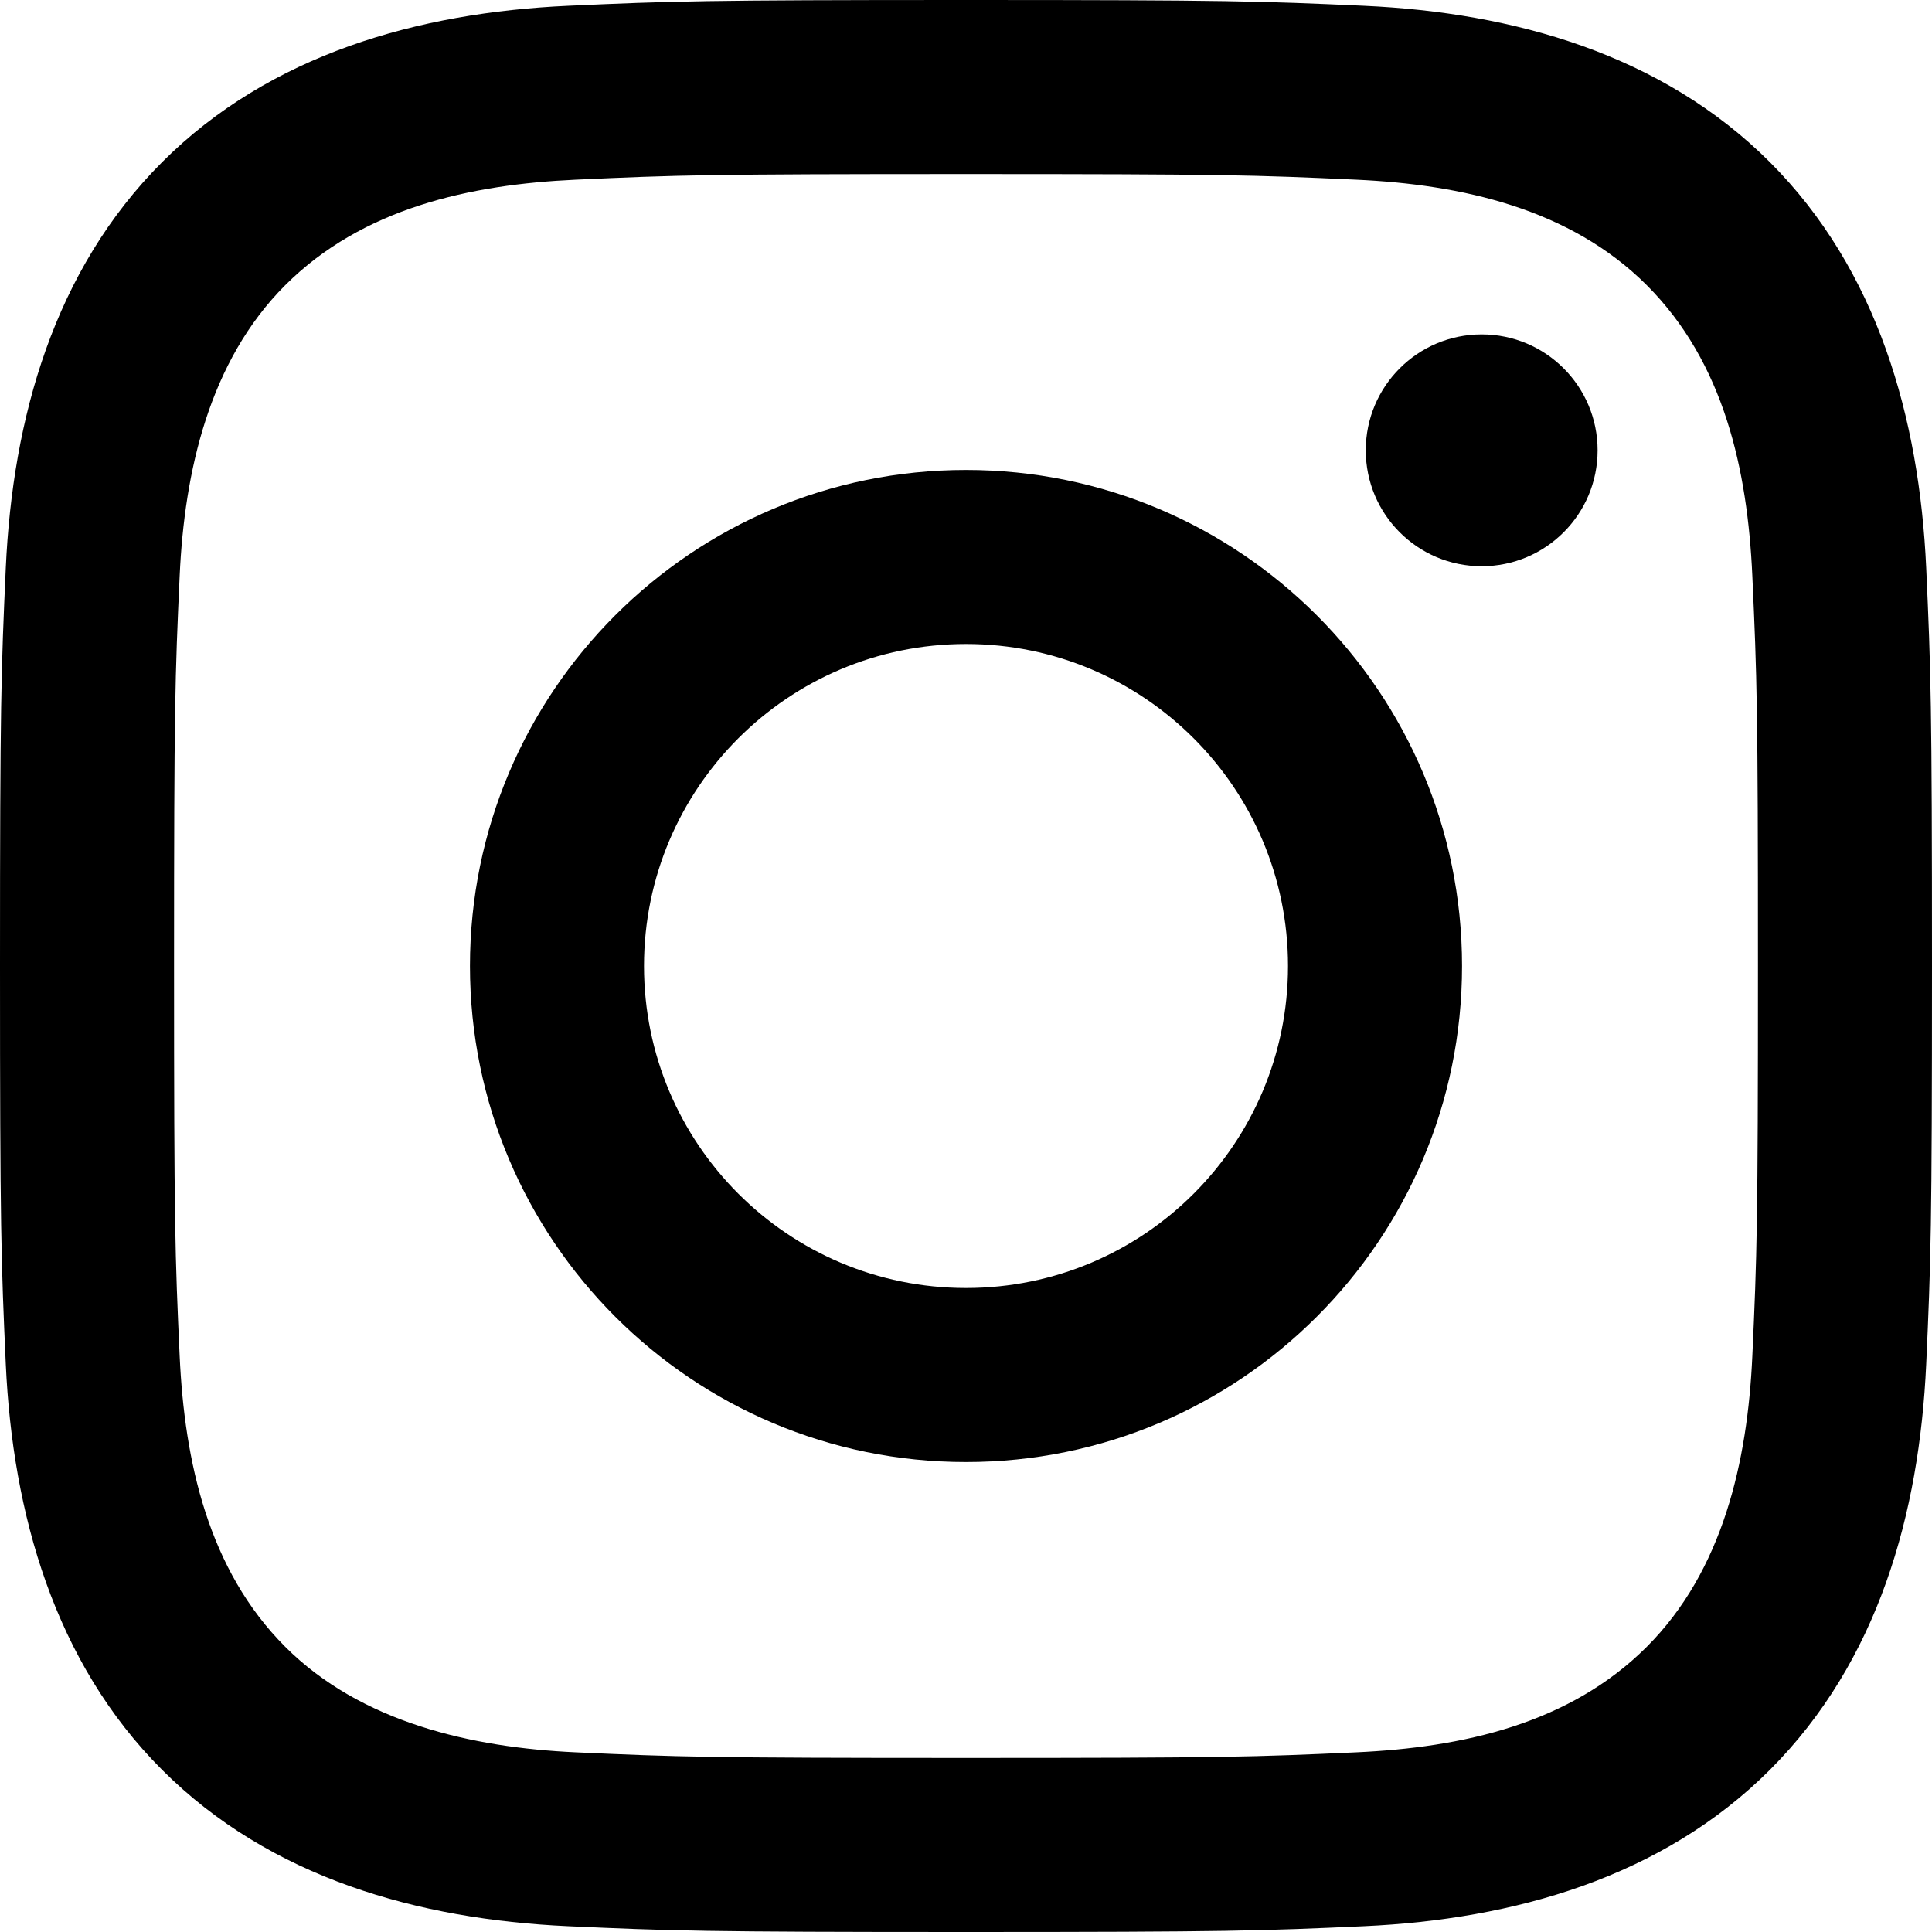
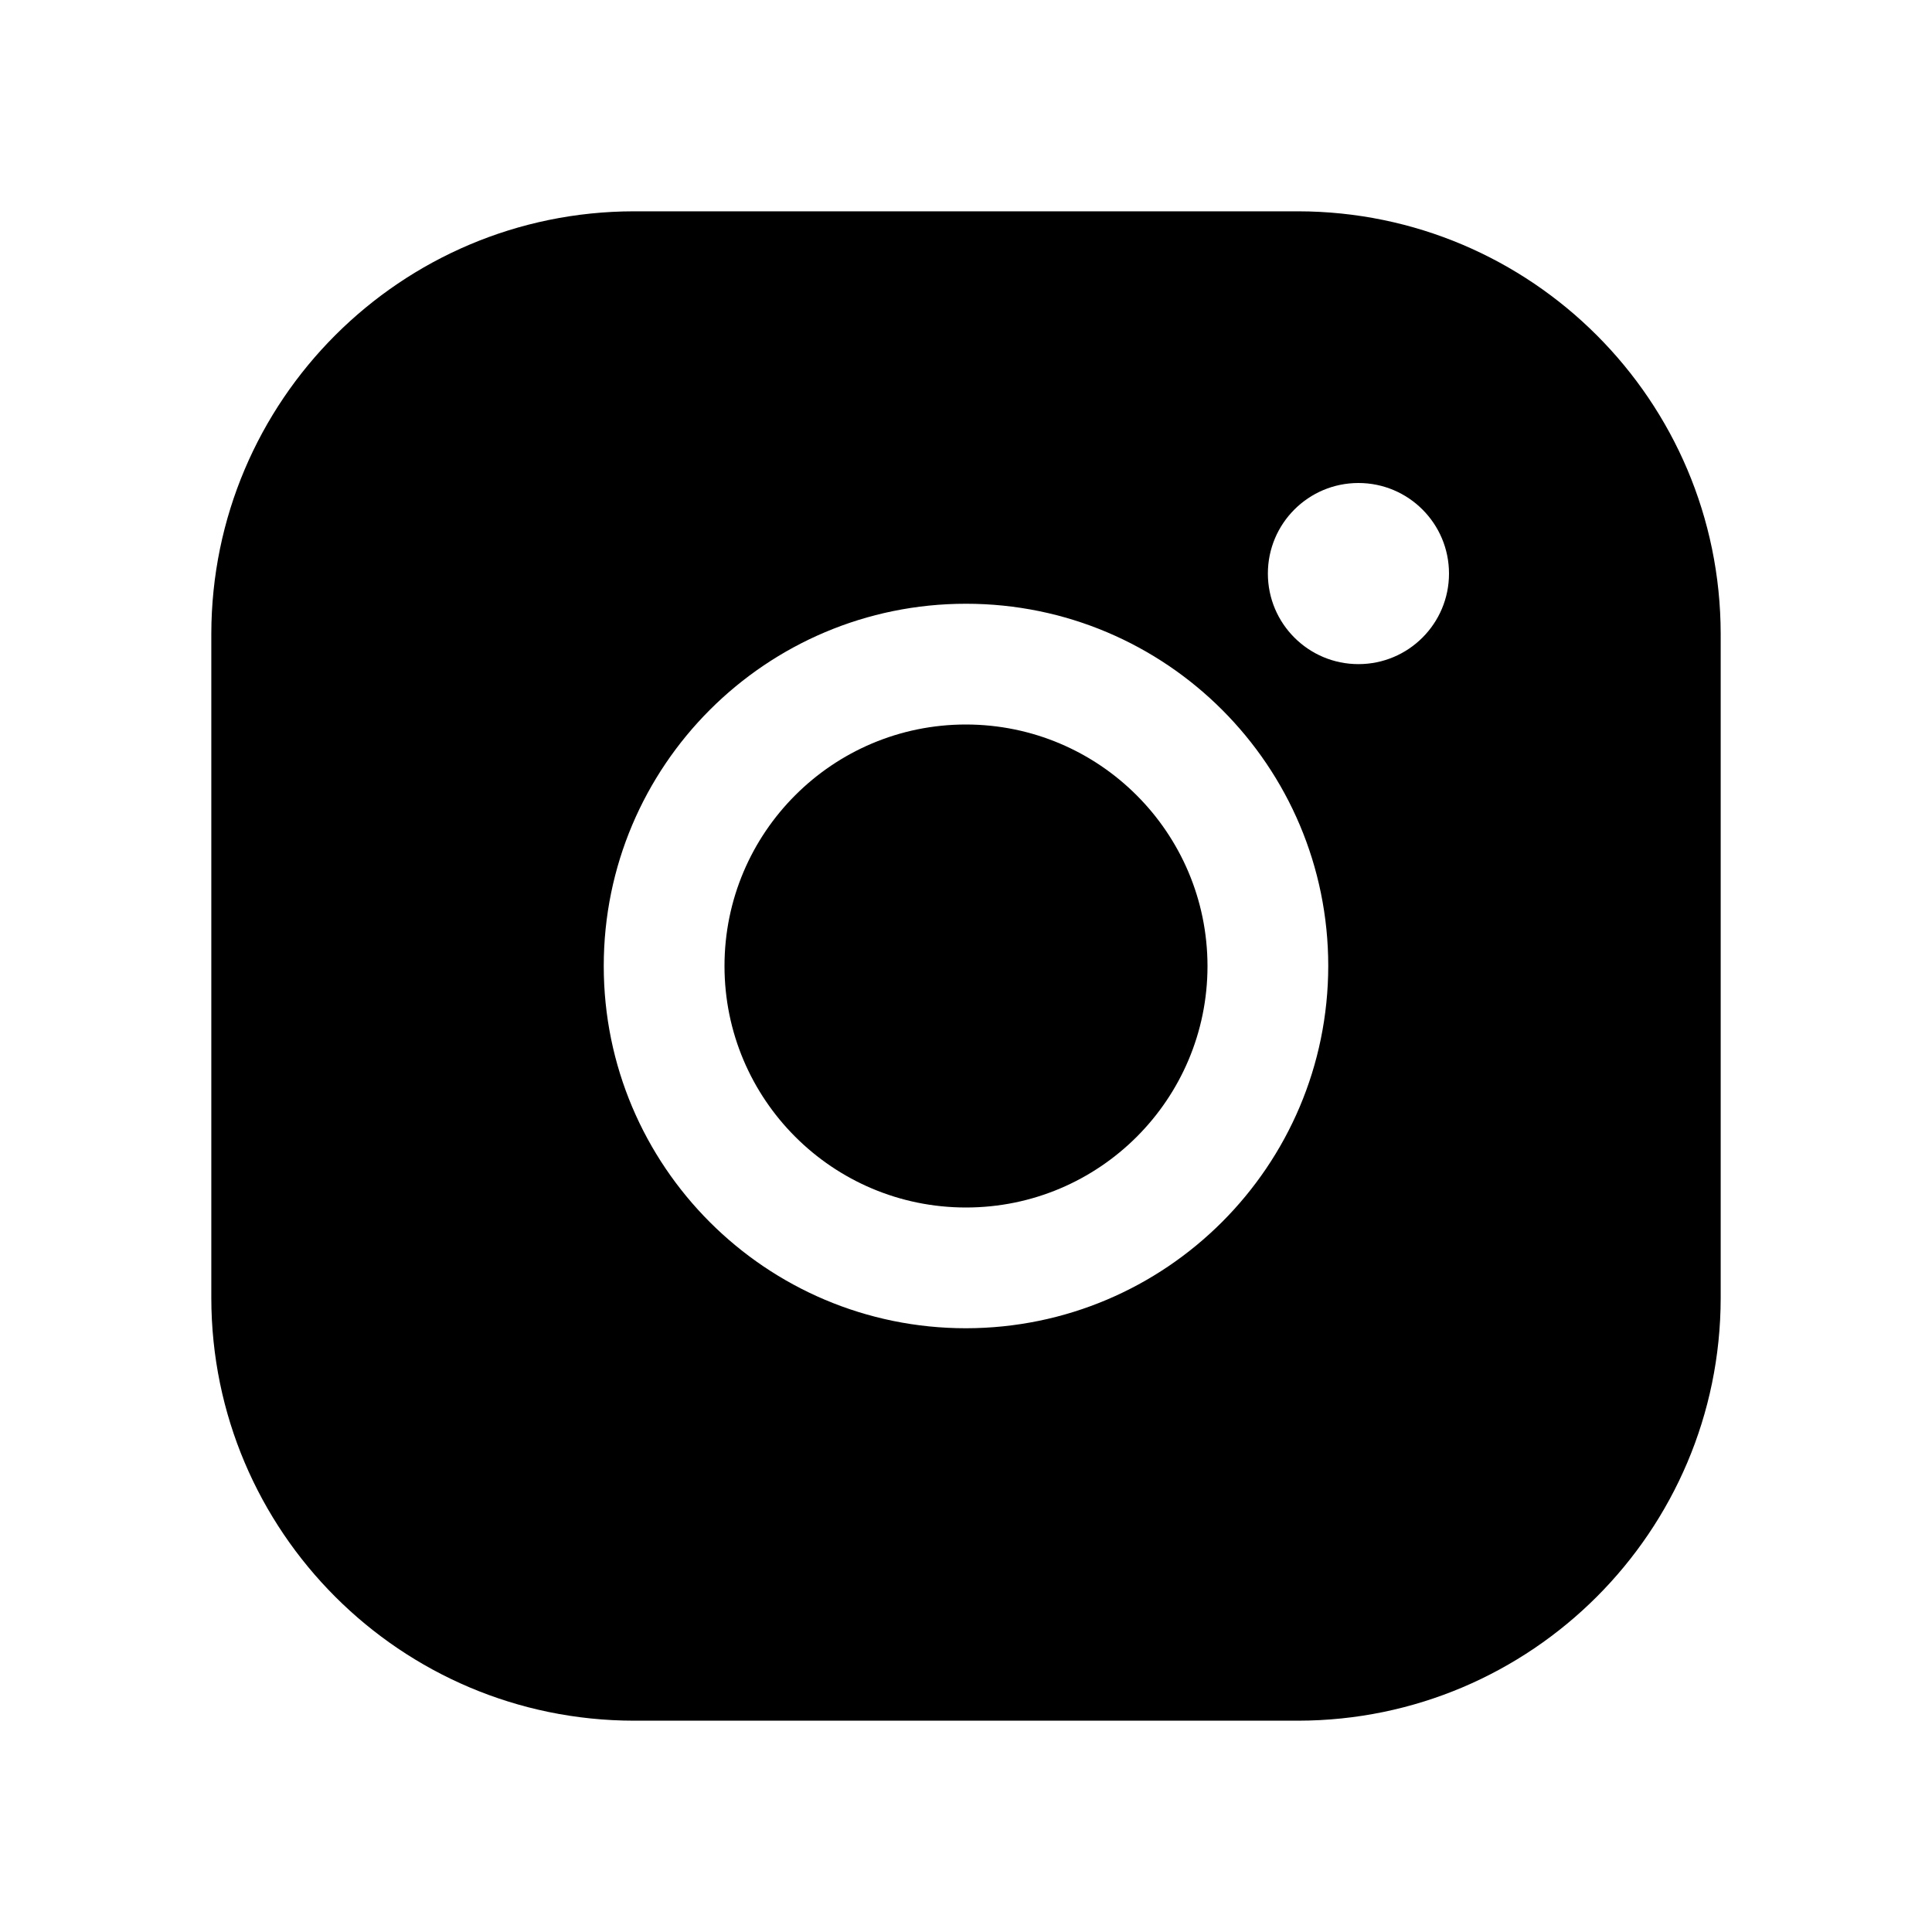
- <svg xmlns="http://www.w3.org/2000/svg" version="1.1" id="Capa_1" x="0px" y="0px" viewBox="0 0 24 24" style="enable-background:new 0 0 24 24;" xml:space="preserve" width="512" height="512">
-   <g>
-     <path d="M12,2.162c3.204,0,3.584,0.012,4.849,0.07c1.308,0.06,2.655,0.358,3.608,1.311c0.962,0.962,1.251,2.296,1.311,3.608   c0.058,1.265,0.07,1.645,0.07,4.849c0,3.204-0.012,3.584-0.07,4.849c-0.059,1.301-0.364,2.661-1.311,3.608   c-0.962,0.962-2.295,1.251-3.608,1.311c-1.265,0.058-1.645,0.07-4.849,0.07s-3.584-0.012-4.849-0.07   c-1.291-0.059-2.669-0.371-3.608-1.311c-0.957-0.957-1.251-2.304-1.311-3.608c-0.058-1.265-0.07-1.645-0.07-4.849   c0-3.204,0.012-3.584,0.07-4.849c0.059-1.296,0.367-2.664,1.311-3.608c0.96-0.96,2.299-1.251,3.608-1.311   C8.416,2.174,8.796,2.162,12,2.162 M12,0C8.741,0,8.332,0.014,7.052,0.072C5.197,0.157,3.355,0.673,2.014,2.014   C0.668,3.36,0.157,5.198,0.072,7.052C0.014,8.332,0,8.741,0,12c0,3.259,0.014,3.668,0.072,4.948c0.085,1.853,0.603,3.7,1.942,5.038   c1.345,1.345,3.186,1.857,5.038,1.942C8.332,23.986,8.741,24,12,24c3.259,0,3.668-0.014,4.948-0.072   c1.854-0.085,3.698-0.602,5.038-1.942c1.347-1.347,1.857-3.184,1.942-5.038C23.986,15.668,24,15.259,24,12   c0-3.259-0.014-3.668-0.072-4.948c-0.085-1.855-0.602-3.698-1.942-5.038c-1.343-1.343-3.189-1.858-5.038-1.942   C15.668,0.014,15.259,0,12,0z" />
-     <path d="M12,5.838c-3.403,0-6.162,2.759-6.162,6.162c0,3.403,2.759,6.162,6.162,6.162s6.162-2.759,6.162-6.162   C18.162,8.597,15.403,5.838,12,5.838z M12,16c-2.209,0-4-1.791-4-4s1.791-4,4-4s4,1.791,4,4S14.209,16,12,16z" />
-     <circle cx="18.406" cy="5.594" r="1.44" />
-   </g>
+ <svg xmlns="http://www.w3.org/2000/svg" fill="#000000" width="800px" height="800px" viewBox="0 0 256 256" id="Flat">
+   <path d="M160,128a32,32,0,1,1-32-32A32.037,32.037,0,0,1,160,128Zm68-44v88a56.064,56.064,0,0,1-56,56H84a56.064,56.064,0,0,1-56-56V84A56.064,56.064,0,0,1,84,28h88A56.064,56.064,0,0,1,228,84Zm-52,44a48,48,0,1,0-48,48A48.054,48.054,0,0,0,176,128Zm16-52a12,12,0,1,0-12,12A12,12,0,0,0,192,76Z" />
</svg>
